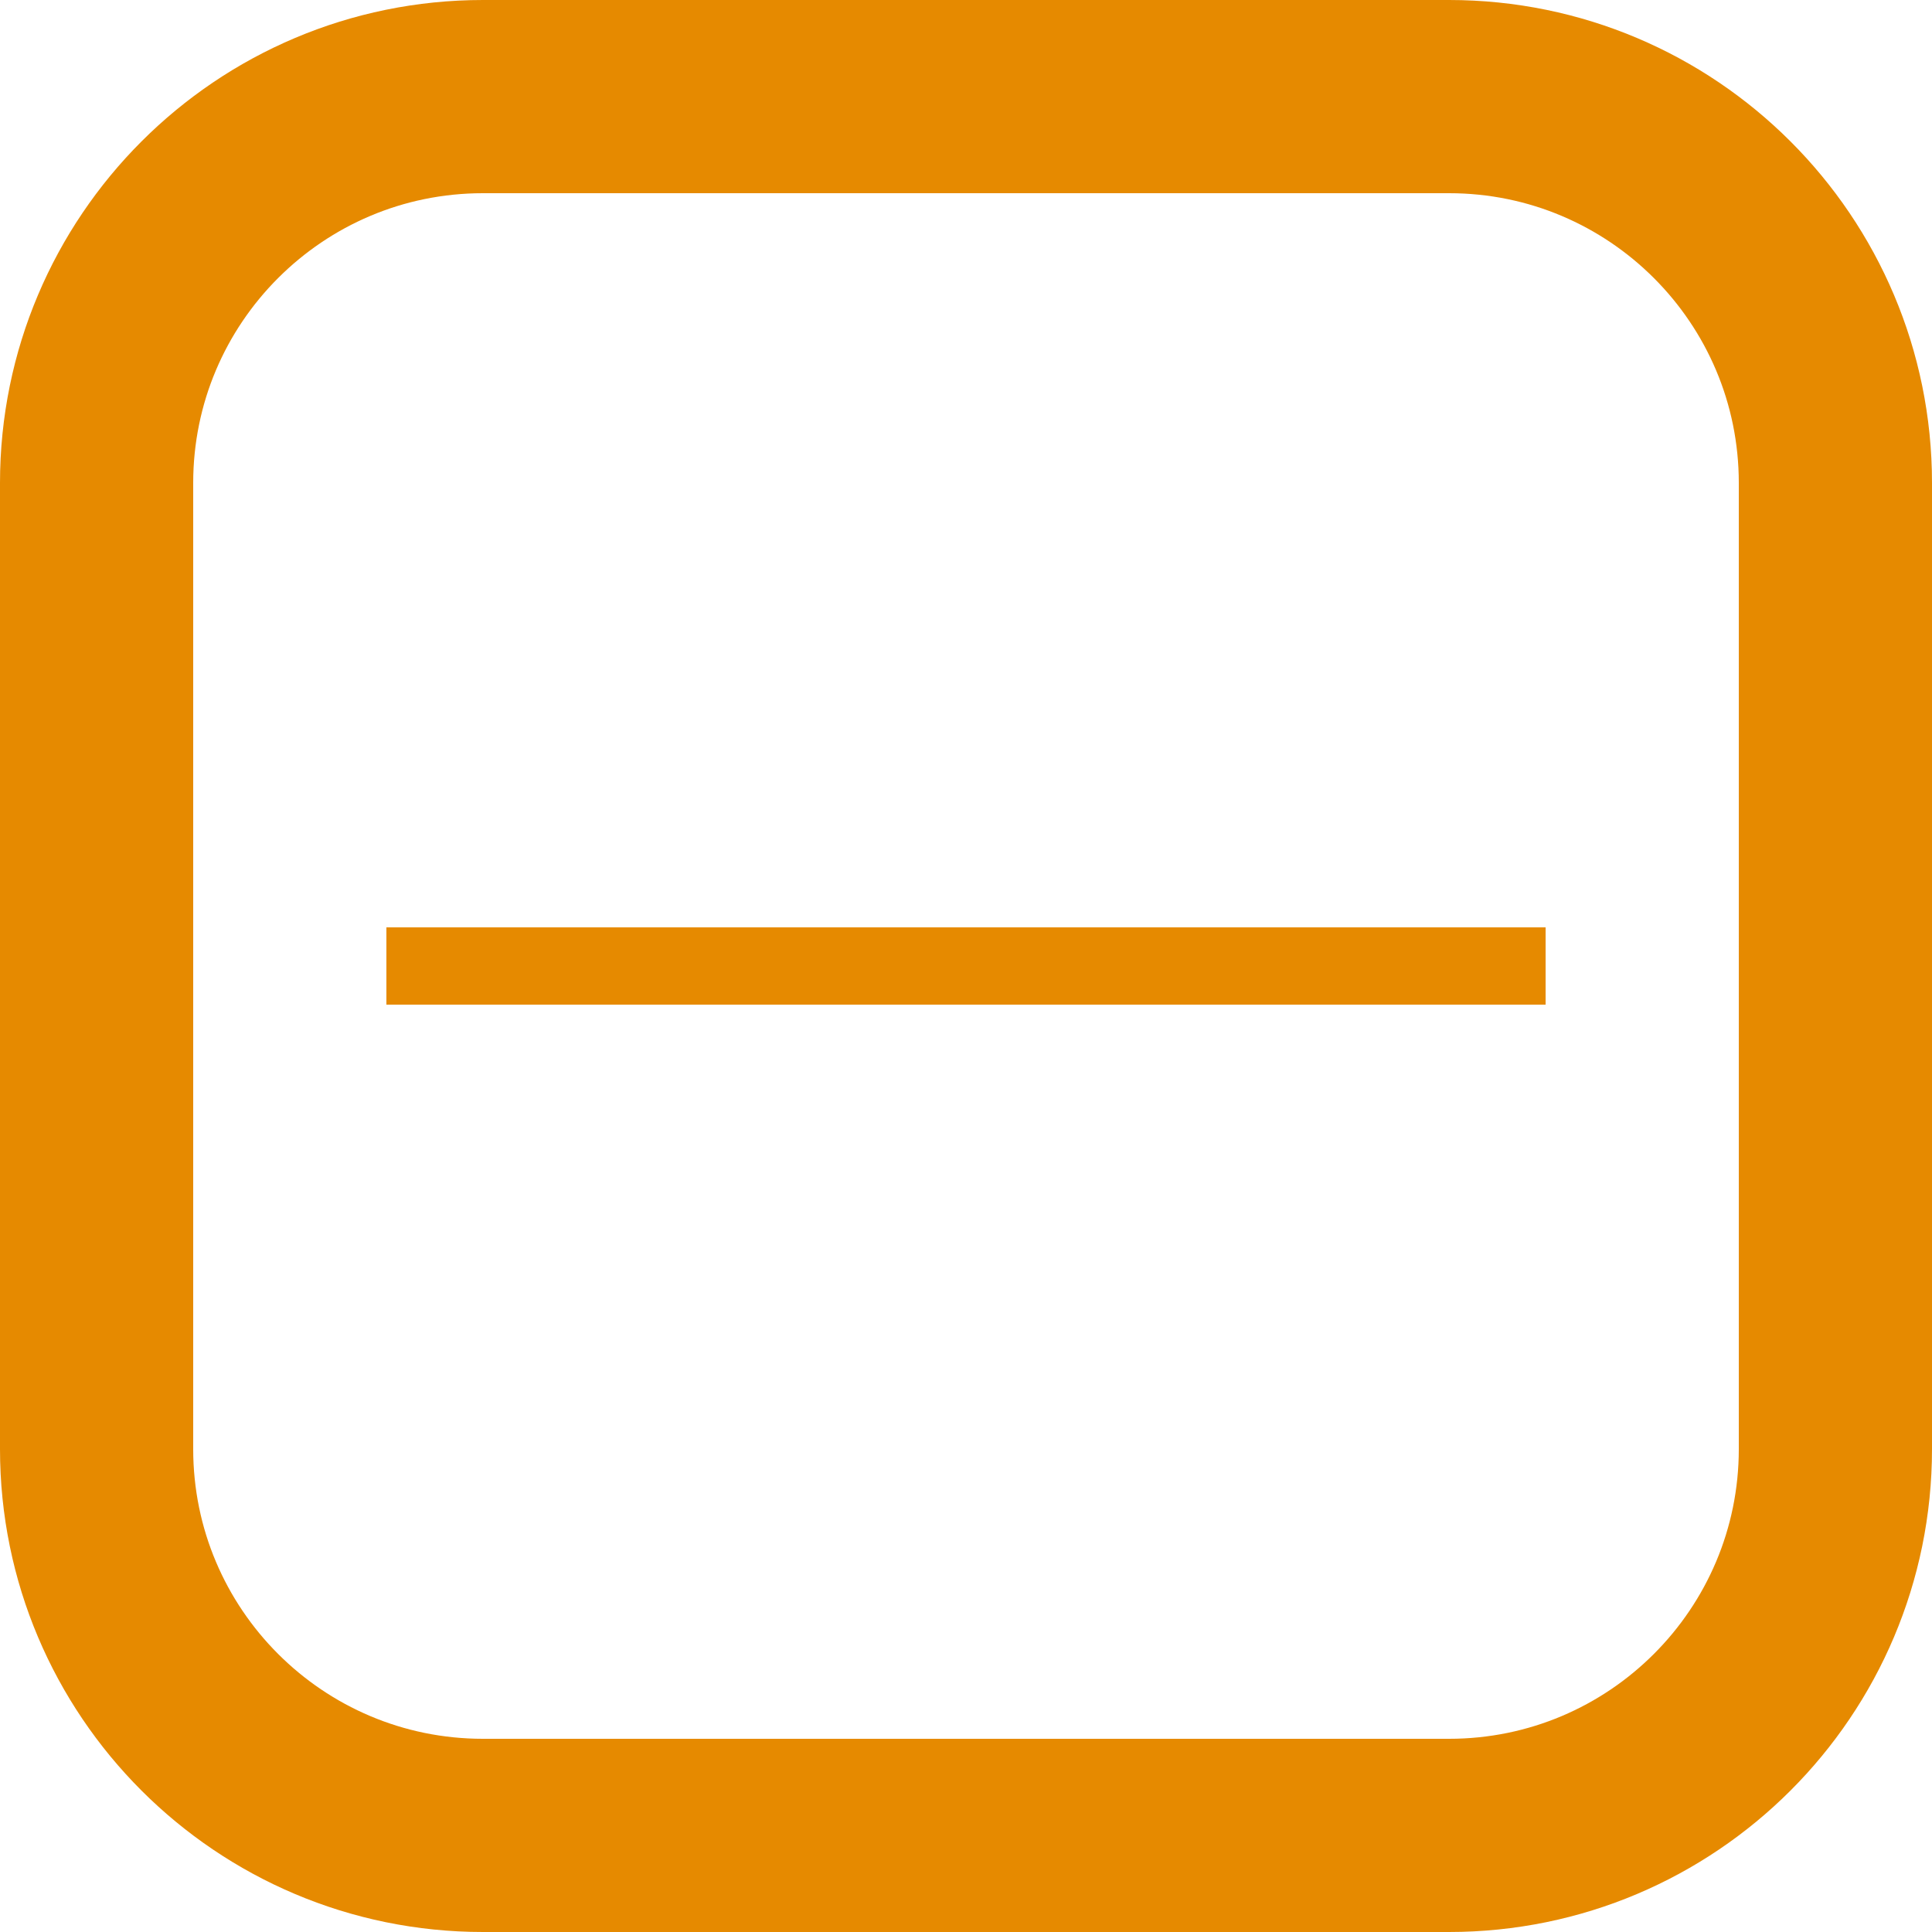
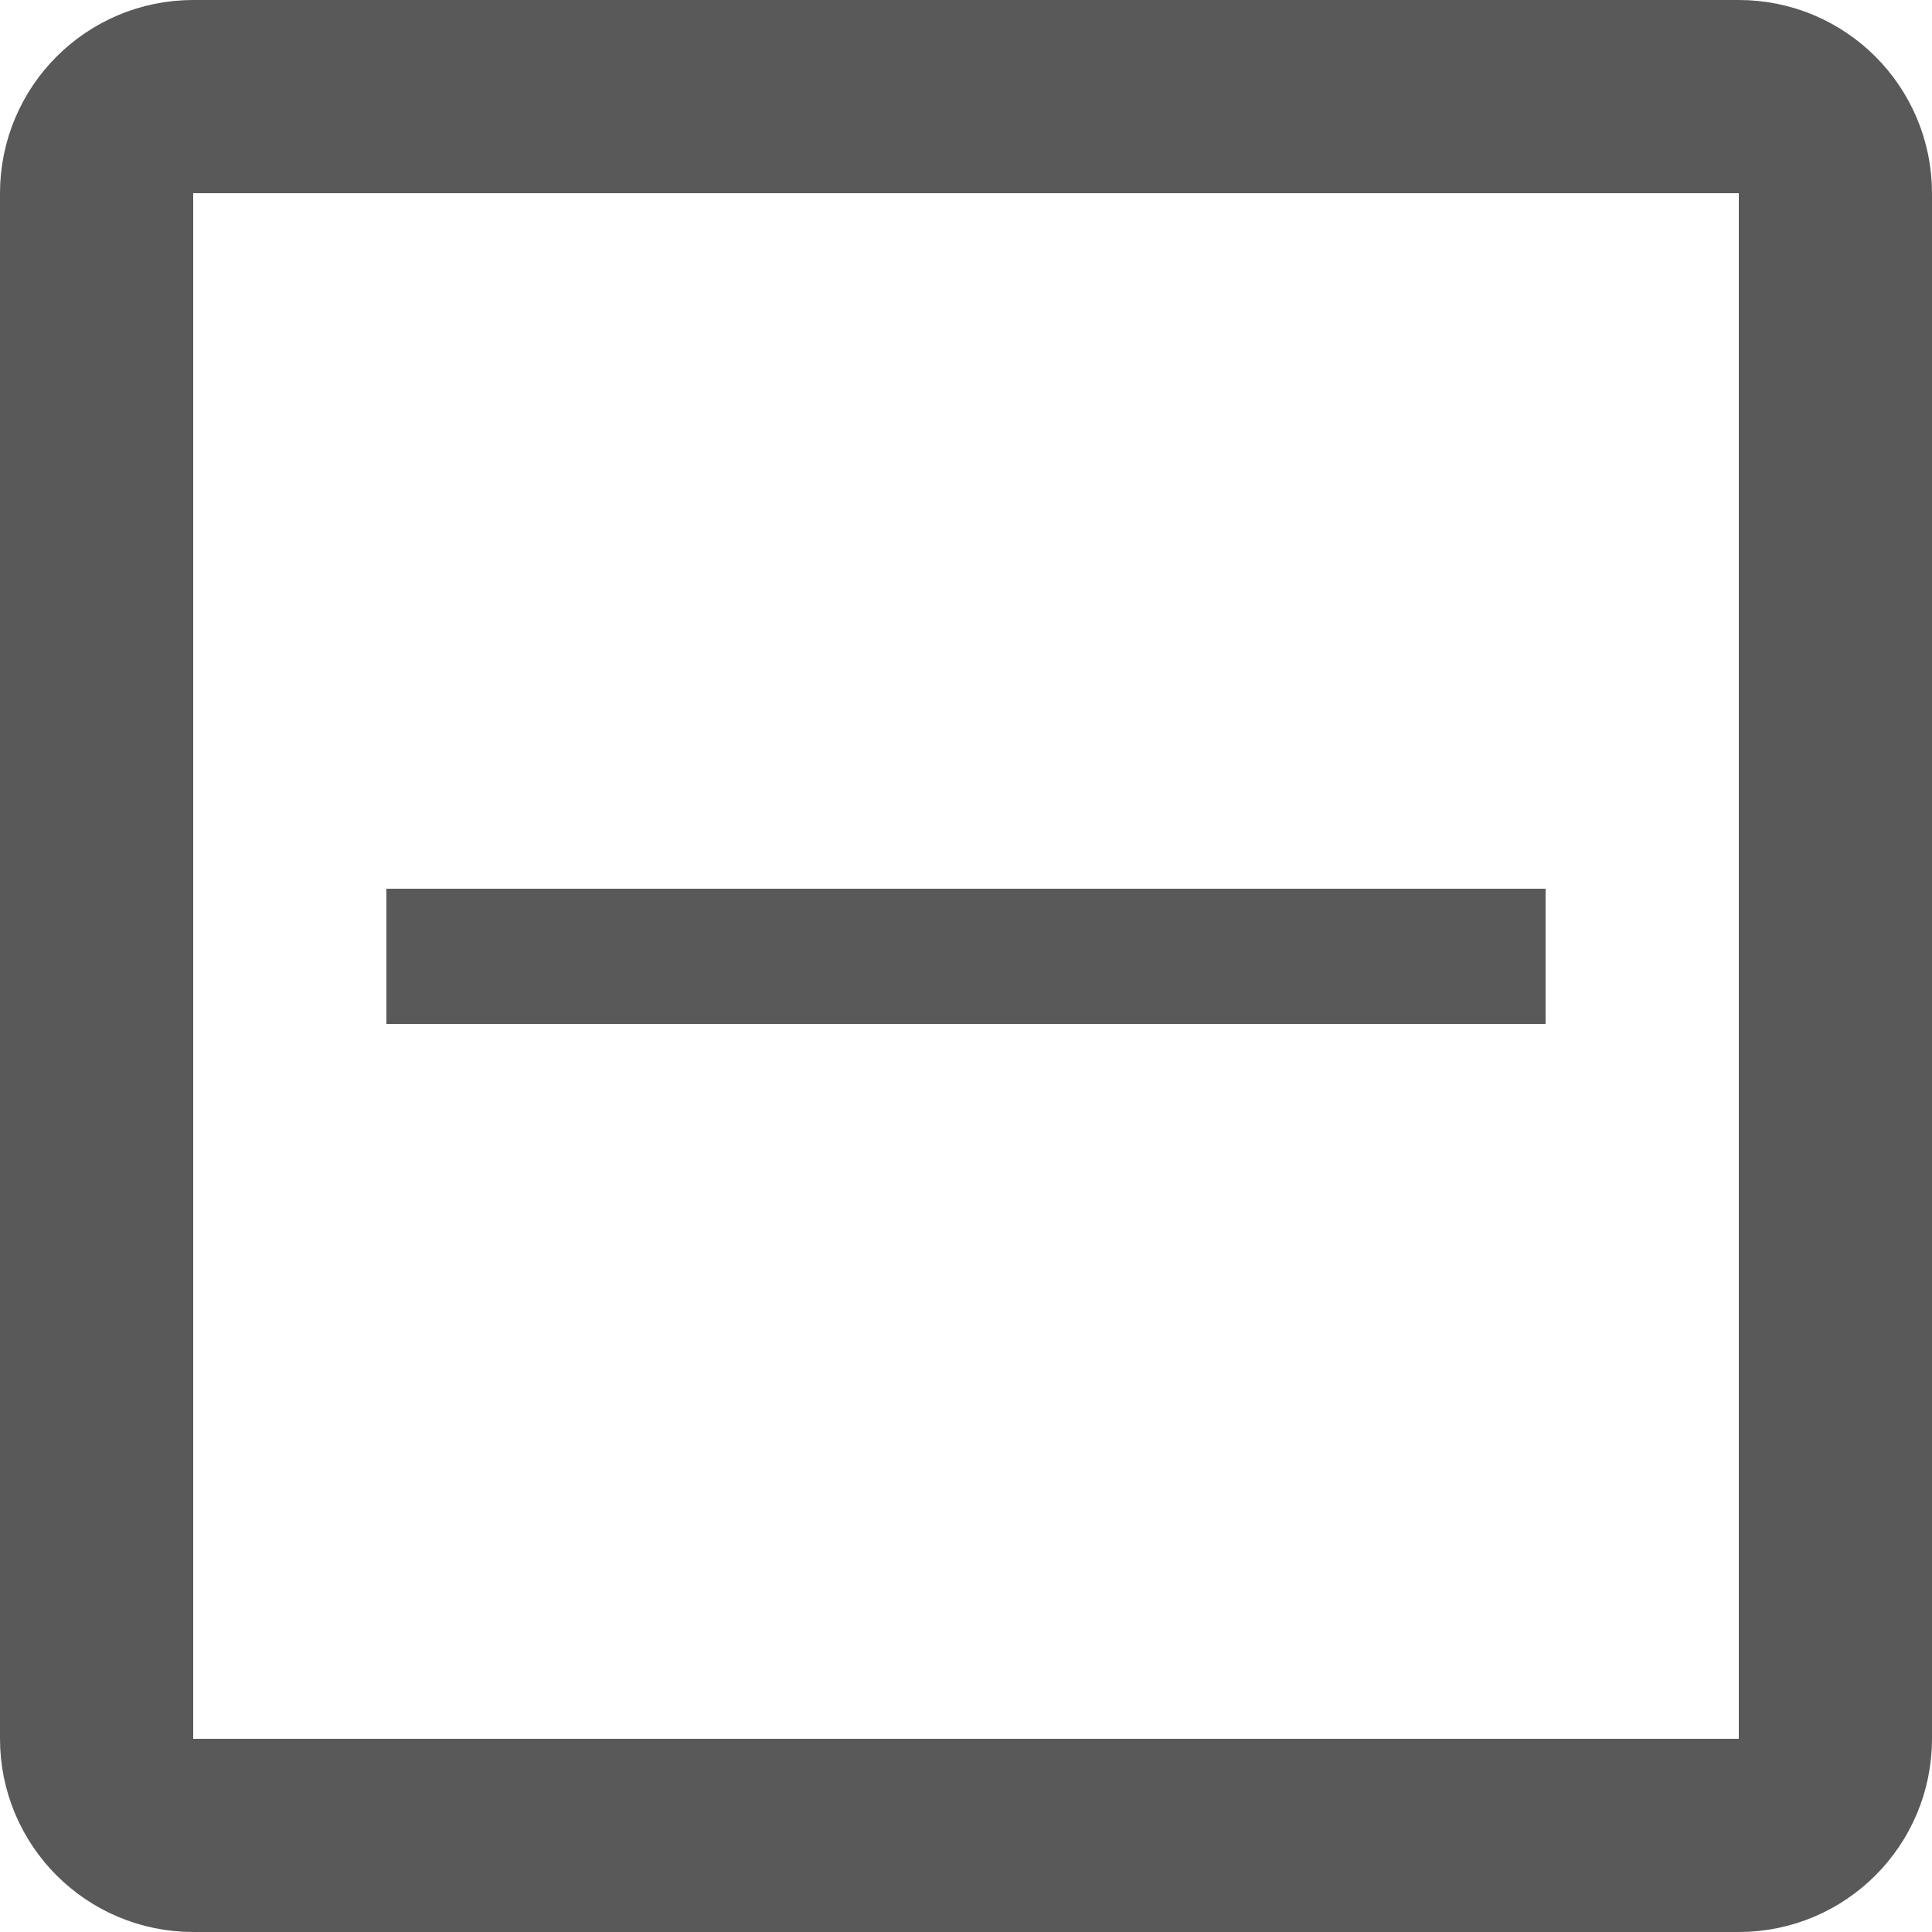
<svg xmlns="http://www.w3.org/2000/svg" width="100%" height="100%">
-   <rect x="1" y="1" rx="4" ry="4" width="18" height="18" stroke="#e68a00" stroke-width="2" fill="rgba(255, 255, 255, 0.5)" />
-   <path d="M4 9.6 L4 10.4 L16 10.4 L16 9.6 Z" fill="#e68a00" />
+   <rect x="1" y="1" rx="1" ry="1" width="18" height="18" stroke="#595959" stroke-width="2" fill="rgba(255, 255, 255, 0.5)" />
+   <path d="M4 9.2 L4 10.6 L16 10.6 L16 9.2 Z" fill="#595959" />
</svg>
